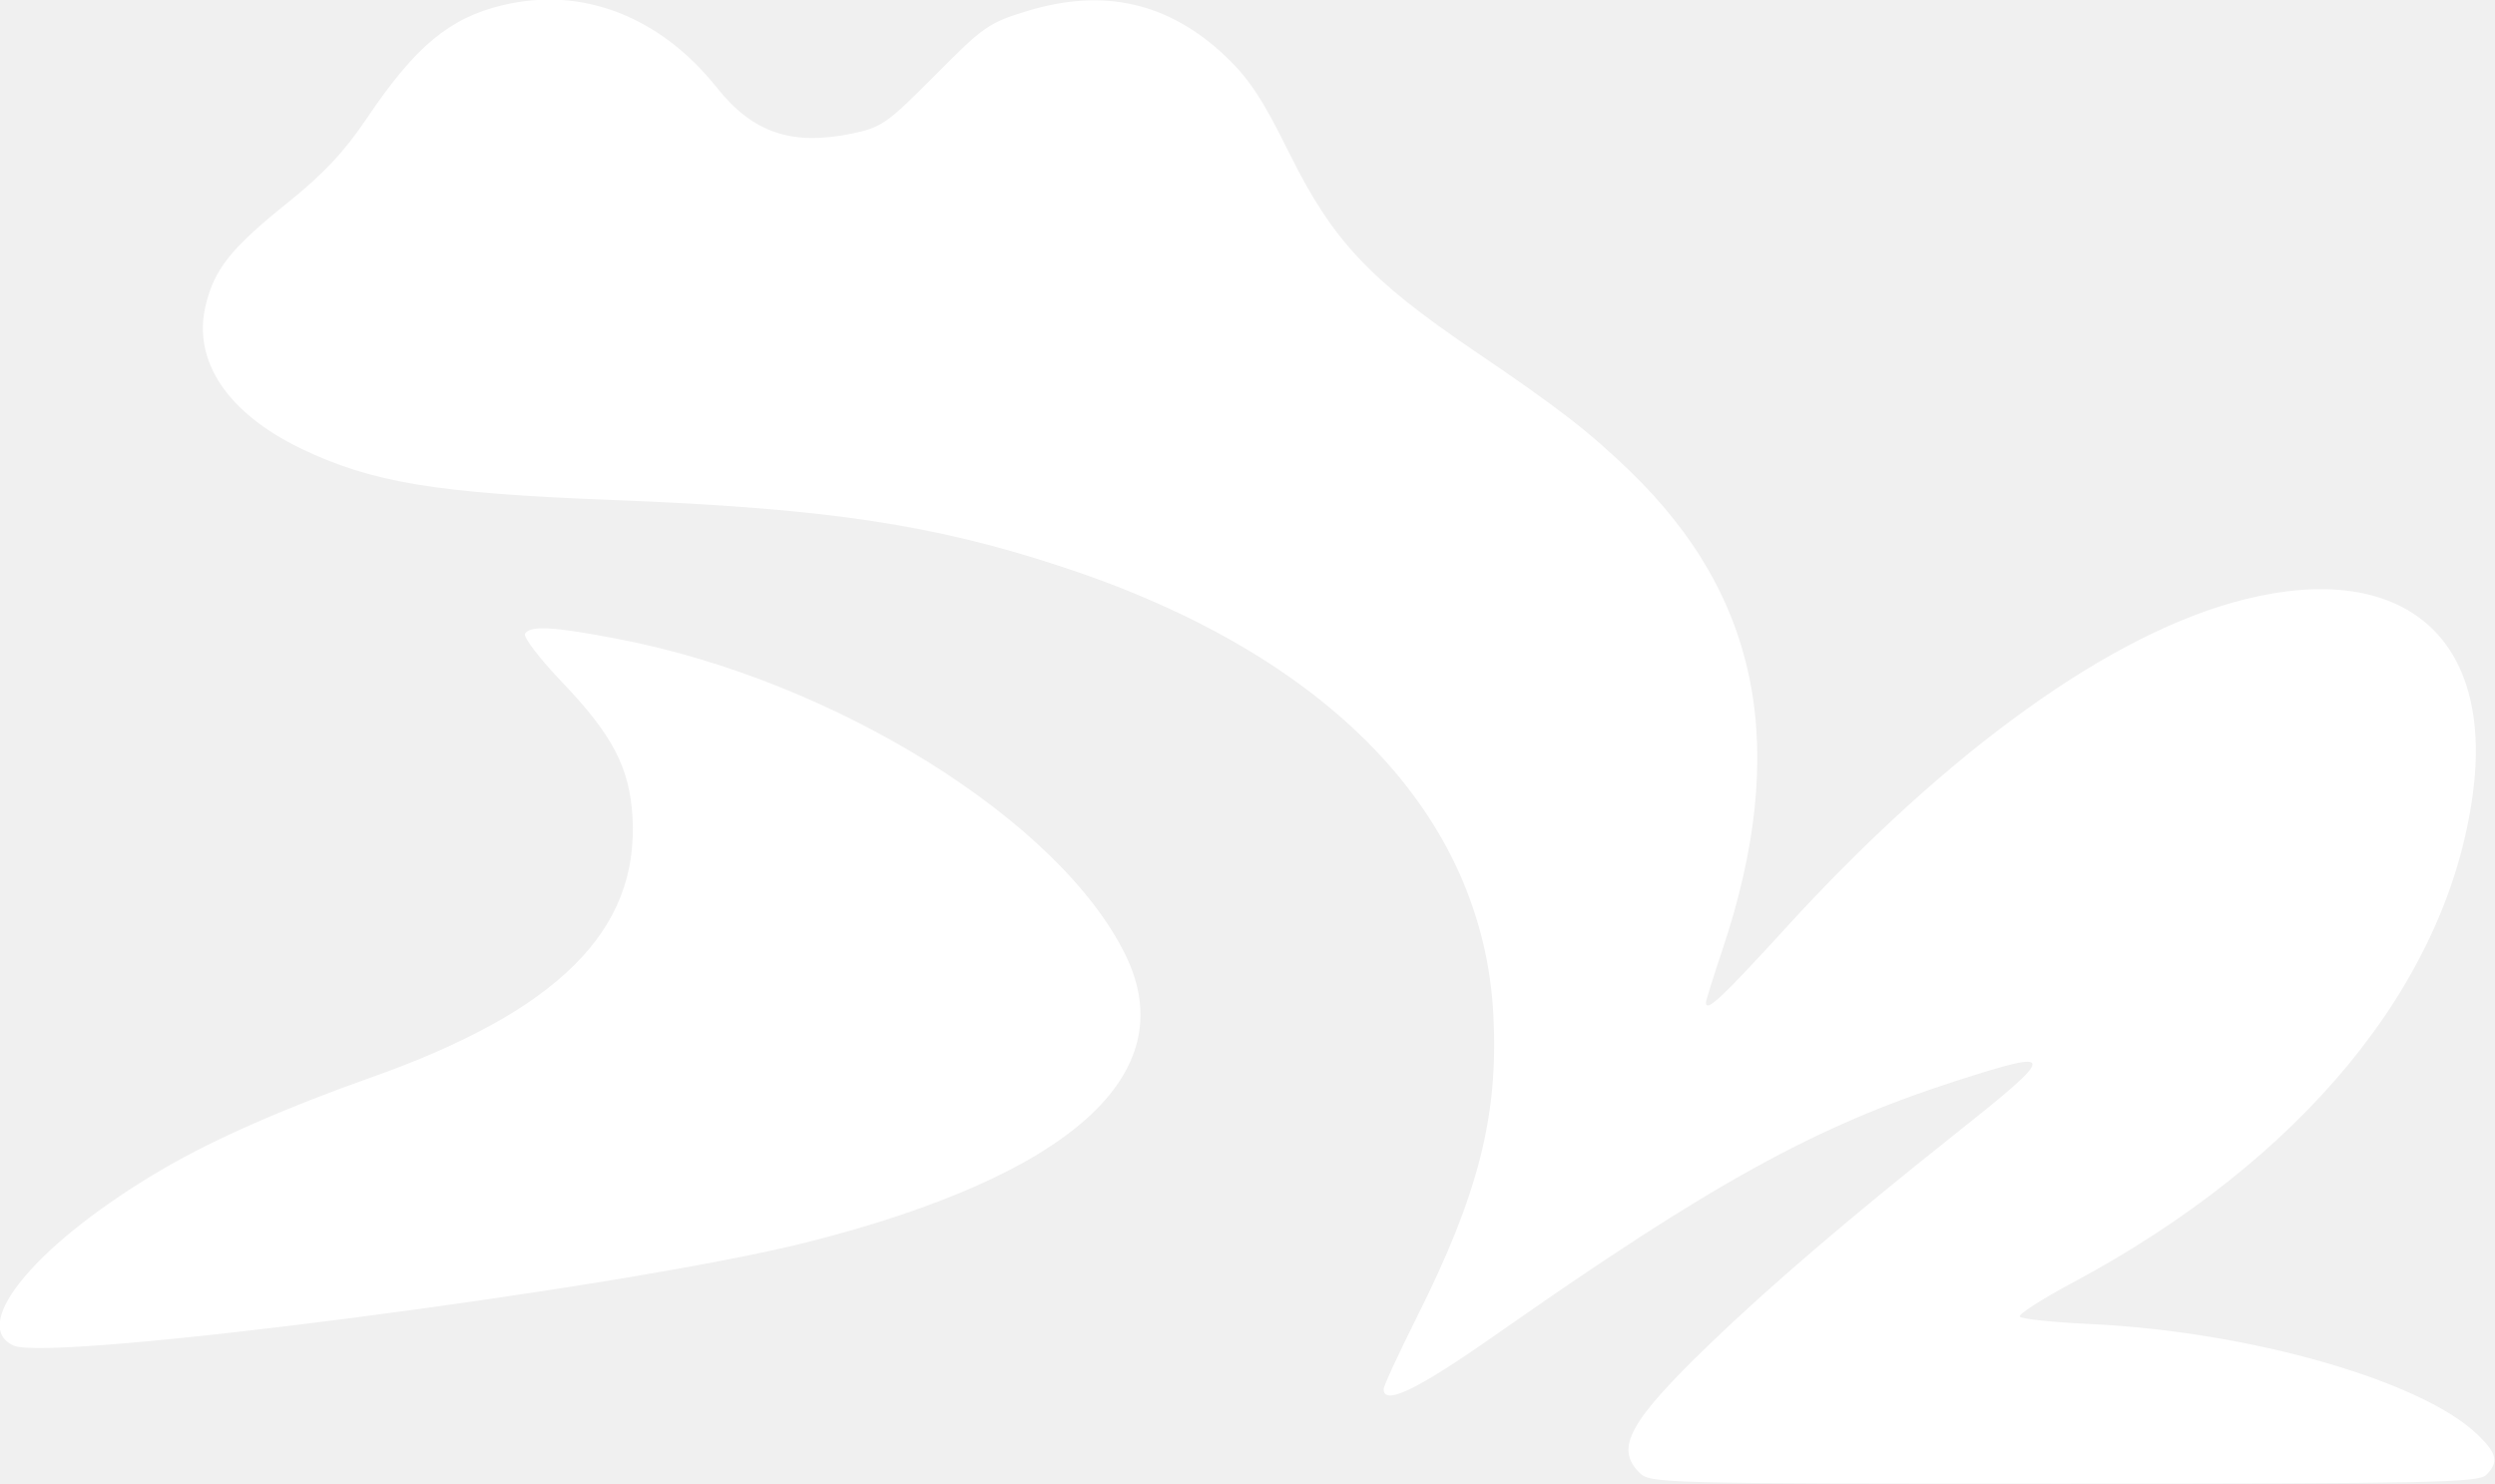
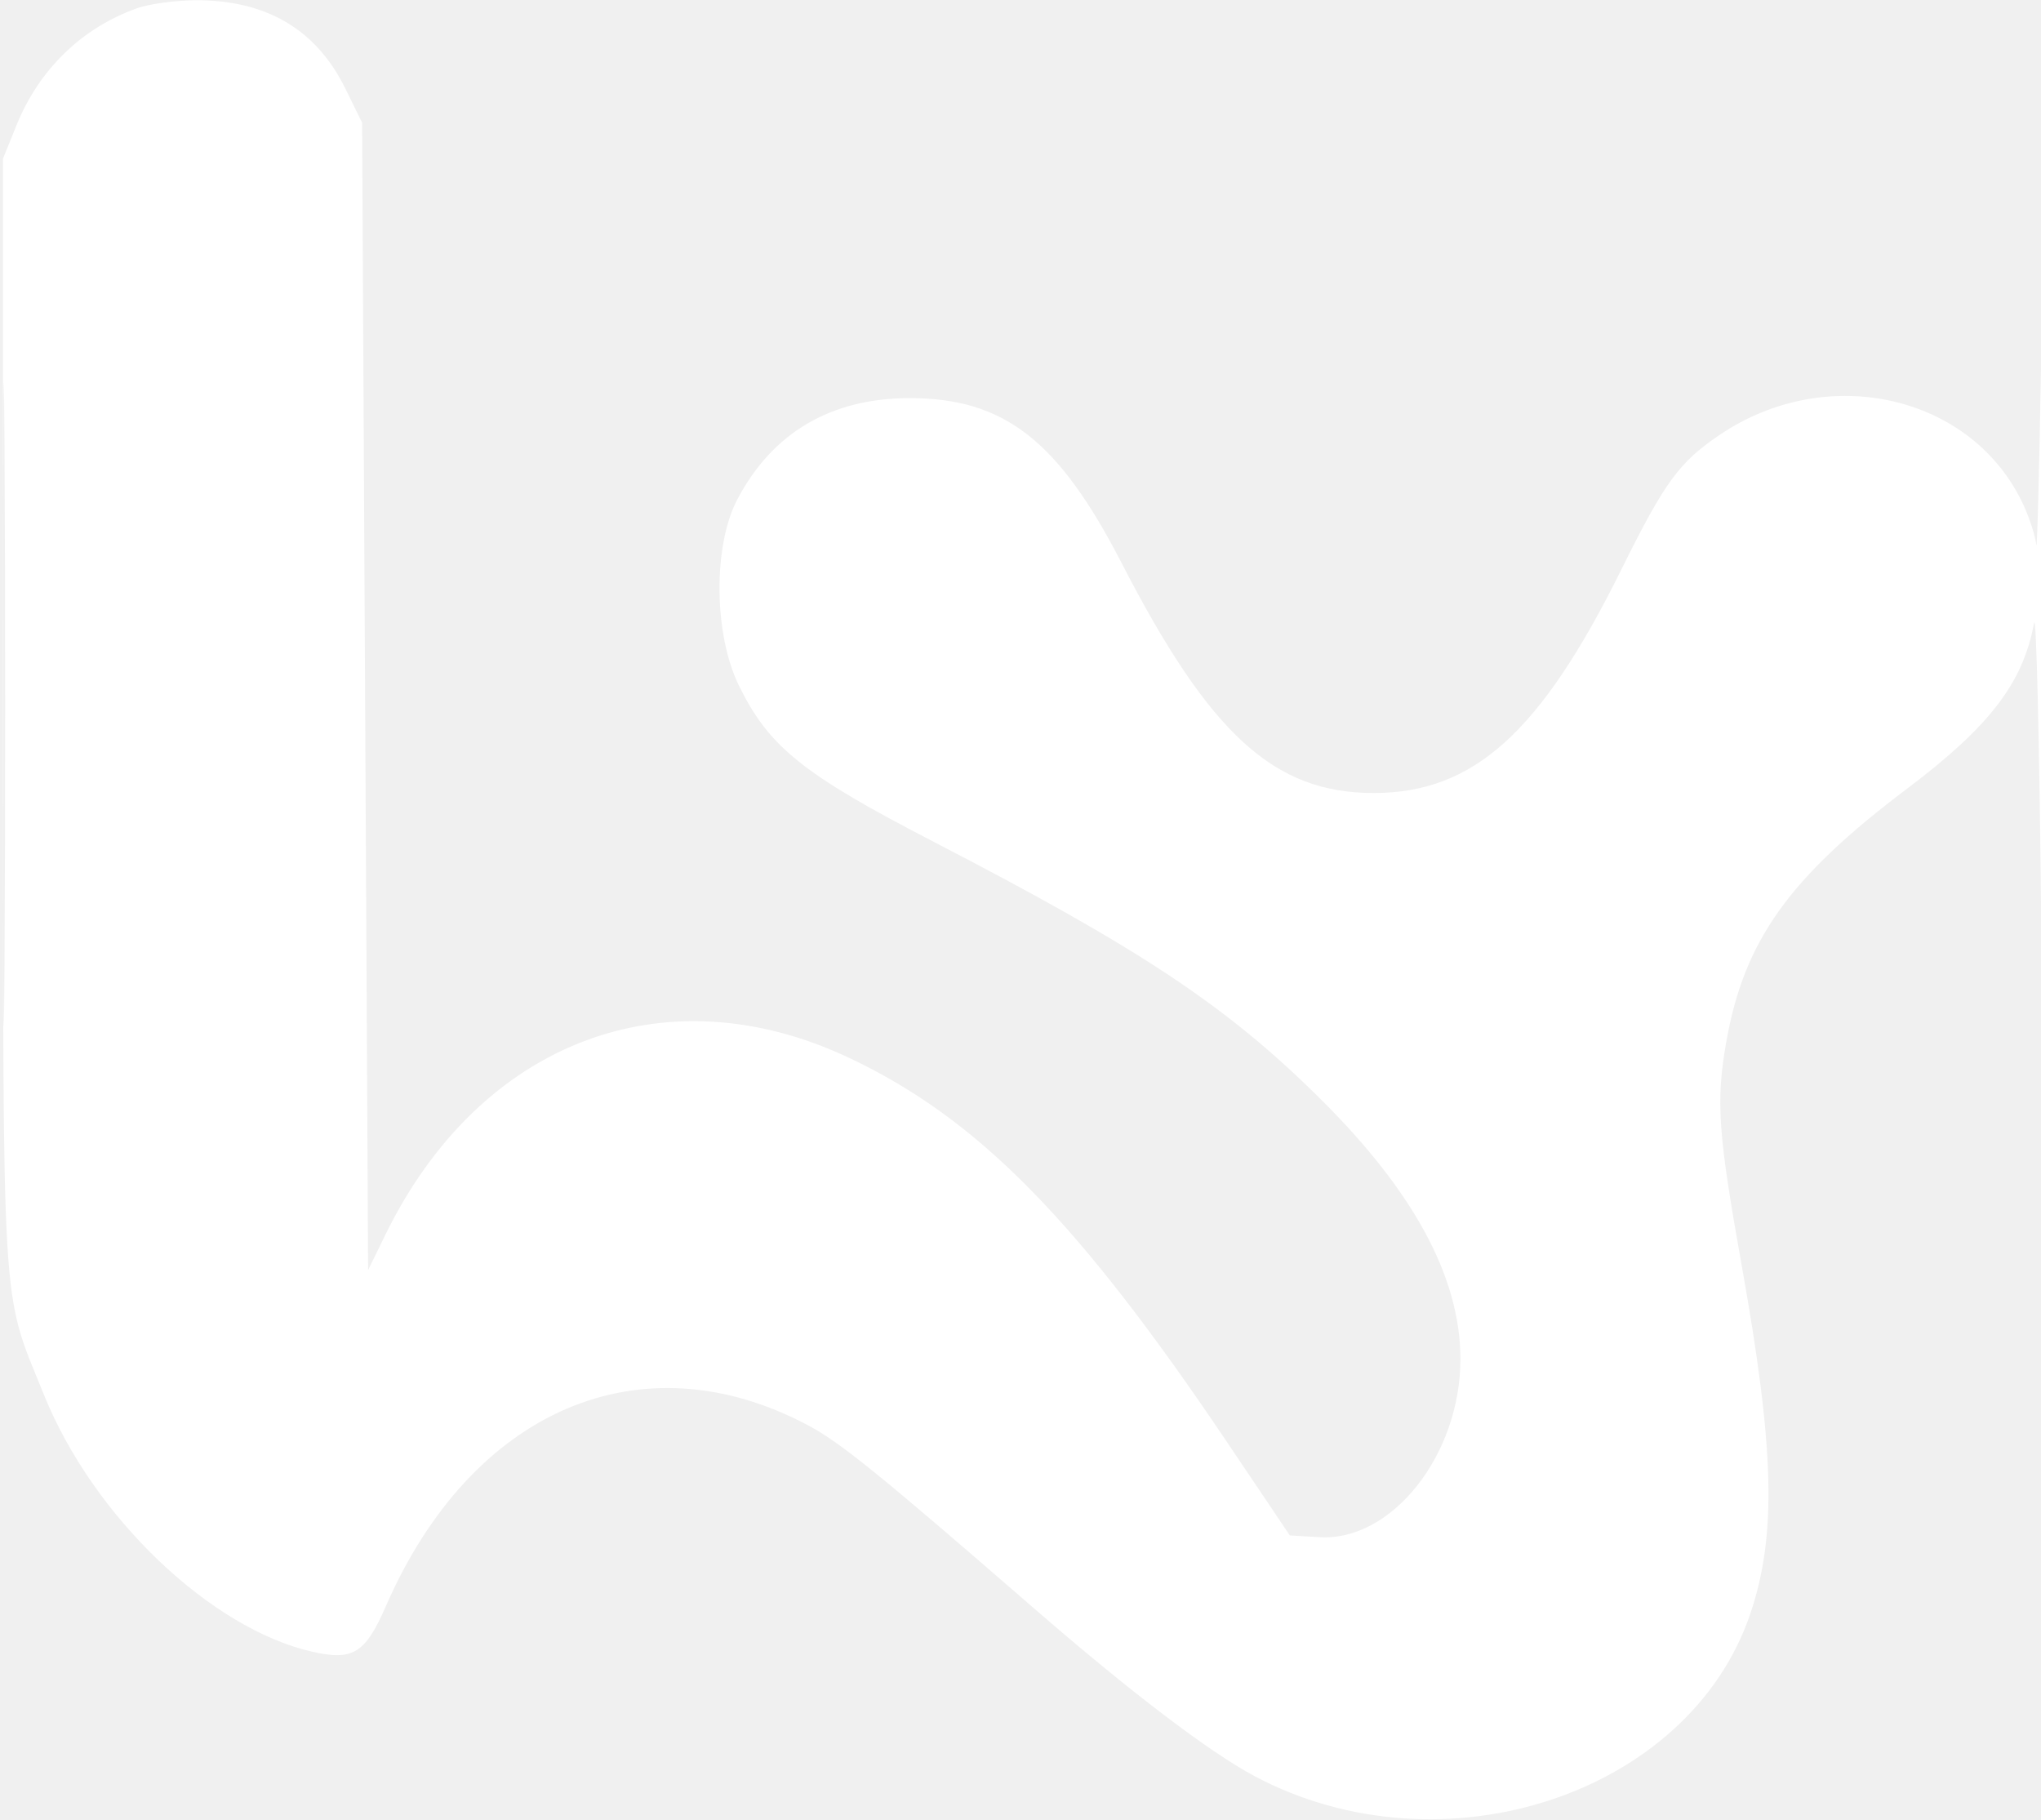
- <svg xmlns="http://www.w3.org/2000/svg" viewBox="0 0 449 267" width="449" height="267">
-   <path fill="#fff" fill-rule="evenodd" d="M 90.440 0.937 C 80.888 3.224, 74.764 8.321, 66.054 21.234 C 61.963 27.300, 58.198 31.317, 51.760 36.485 C 41.552 44.678, 38.584 48.399, 37.005 54.977 C 34.629 64.882, 40.894 74.310, 54.085 80.680 C 66.849 86.843, 78.355 88.750, 110.199 89.978 C 148.550 91.458, 167.654 94.293, 191.070 101.983 C 239.181 117.781, 266.960 146.673, 268.754 182.780 C 269.654 200.893, 266.095 214.867, 254.886 237.227 C 251.649 243.685, 249 249.426, 249 249.985 C 249 253.031, 255.093 250.082, 269.142 240.239 C 308.033 212.988, 326.621 202.721, 351.732 194.622 C 370.447 188.586, 370.448 189.321, 351.750 204.160 C 332.888 219.130, 318.468 231.472, 307.620 241.935 C 293.220 255.823, 290.604 260.604, 295 265 C 296.964 266.964, 298.333 267, 371.429 267 C 437.758 267, 446.028 266.829, 447.429 265.429 C 449.697 263.161, 449.387 261.615, 446 258.304 C 436.007 248.534, 404.966 239.628, 376.218 238.281 C 369.463 237.965, 363.724 237.363, 363.465 236.944 C 363.206 236.525, 367.383 233.837, 372.747 230.972 C 414.329 208.762, 440.329 177.113, 444.996 143.028 C 448.868 114.749, 432.517 100.747, 403.934 107.865 C 380.090 113.803, 350.685 134.885, 321.173 167.203 C 309.802 179.655, 307 182.264, 307 180.398 C 307 180.066, 308.316 175.866, 309.925 171.064 C 322.063 134.835, 316.817 107.514, 293.366 84.824 C 285.932 77.632, 280.556 73.480, 265.045 62.953 C 246.453 50.335, 239.759 43.179, 232.128 27.760 C 227.188 17.776, 224.805 14.160, 220.461 10.051 C 210.302 0.444, 198.627 -2.208, 184.875 1.969 C 177.989 4.061, 177.001 4.749, 168.301 13.521 C 159.712 22.180, 158.644 22.932, 153.405 24.020 C 142.506 26.282, 135.495 23.920, 129.037 15.808 C 118.763 2.906, 104.759 -2.490, 90.440 0.937 M 94.471 114.047 C 94.115 114.623, 97.152 118.577, 101.220 122.835 C 110.234 132.270, 113.309 138.171, 113.822 147.022 C 115.009 167.508, 100.409 182.020, 66.579 193.977 C 51.525 199.297, 38.652 204.952, 29.581 210.228 C 7.040 223.337, -5.774 238.412, 2.441 242.155 C 9.175 245.223, 112.774 231.744, 145.053 223.600 C 192.740 211.570, 213.039 193.291, 202.535 171.841 C 190.724 147.719, 150.364 122.546, 111.465 115.039 C 99.628 112.755, 95.421 112.509, 94.471 114.047" />
+ <svg xmlns="http://www.w3.org/2000/svg" viewBox="0 0 341 304" width="341" height="304">
+   <path fill="#fff" fill-rule="evenodd" d="M 22.882 1.381 C 13.663 4.675, 6.530 11.601, 2.758 20.921 L 0.500 26.500 0.512 119 C 0.526 221.883, 0.120 215.116, 7.352 233.021 C 15.567 253.357, 35.202 272.123, 52.267 275.948 C 58.975 277.451, 61.048 276.163, 64.437 268.384 C 78.778 235.465, 107.126 223.298, 135 238.098 C 140.385 240.957, 146.988 246.303, 172.549 268.500 C 188.703 282.528, 202.008 292.660, 209.565 296.688 C 240.869 313.372, 282.213 299.840, 292.436 269.564 C 296.845 256.505, 296.496 242.182, 291.022 211.564 C 287.024 189.200, 286.663 183.989, 288.421 174.028 C 291.404 157.121, 298.916 146.608, 318.636 131.741 C 332.436 121.337, 337.997 114.080, 339.843 104.062 C 340.204 102.103, 340.731 123.675, 341.014 152 C 341.425 193.229, 341.529 186.149, 341.535 116.500 C 341.539 68.650, 341.298 43.900, 341 61.500 C 340.702 79.100, 340.345 92.375, 340.207 91 C 340.069 89.625, 339.136 86.700, 338.133 84.500 C 329.725 66.057, 305.418 60.391, 287.304 72.652 C 280.522 77.242, 278.135 80.514, 270.885 95.150 C 257.394 122.388, 246.210 132.474, 229.500 132.474 C 212.858 132.474, 202.155 122.709, 187.394 94.059 C 176.833 73.558, 167.782 66.513, 152 66.508 C 138.858 66.504, 129.057 72.262, 123.183 83.437 C 119.119 91.168, 119.242 105.934, 123.442 114.500 C 128.492 124.801, 134.091 129.294, 156 140.630 C 190.680 158.573, 204.937 168.044, 220.536 183.500 C 236.263 199.083, 244 213.444, 244 227.054 C 244 243.026, 232.569 257.489, 220.500 256.790 L 215.500 256.500 205 240.898 C 180.042 203.814, 163.412 186.904, 141.897 176.733 C 111.131 162.188, 80.147 174.016, 64.352 206.336 L 61.500 212.172 61 116.336 L 60.500 20.500 57.686 14.770 C 52.835 4.892, 44.422 -0.042, 32.572 0.044 C 29.232 0.068, 24.872 0.670, 22.882 1.381 M 0.478 117.500 C 0.478 165.350, 0.600 185.071, 0.750 161.325 C 0.899 137.579, 0.899 98.429, 0.750 74.325 C 0.601 50.221, 0.478 69.650, 0.478 117.500" />
</svg>
